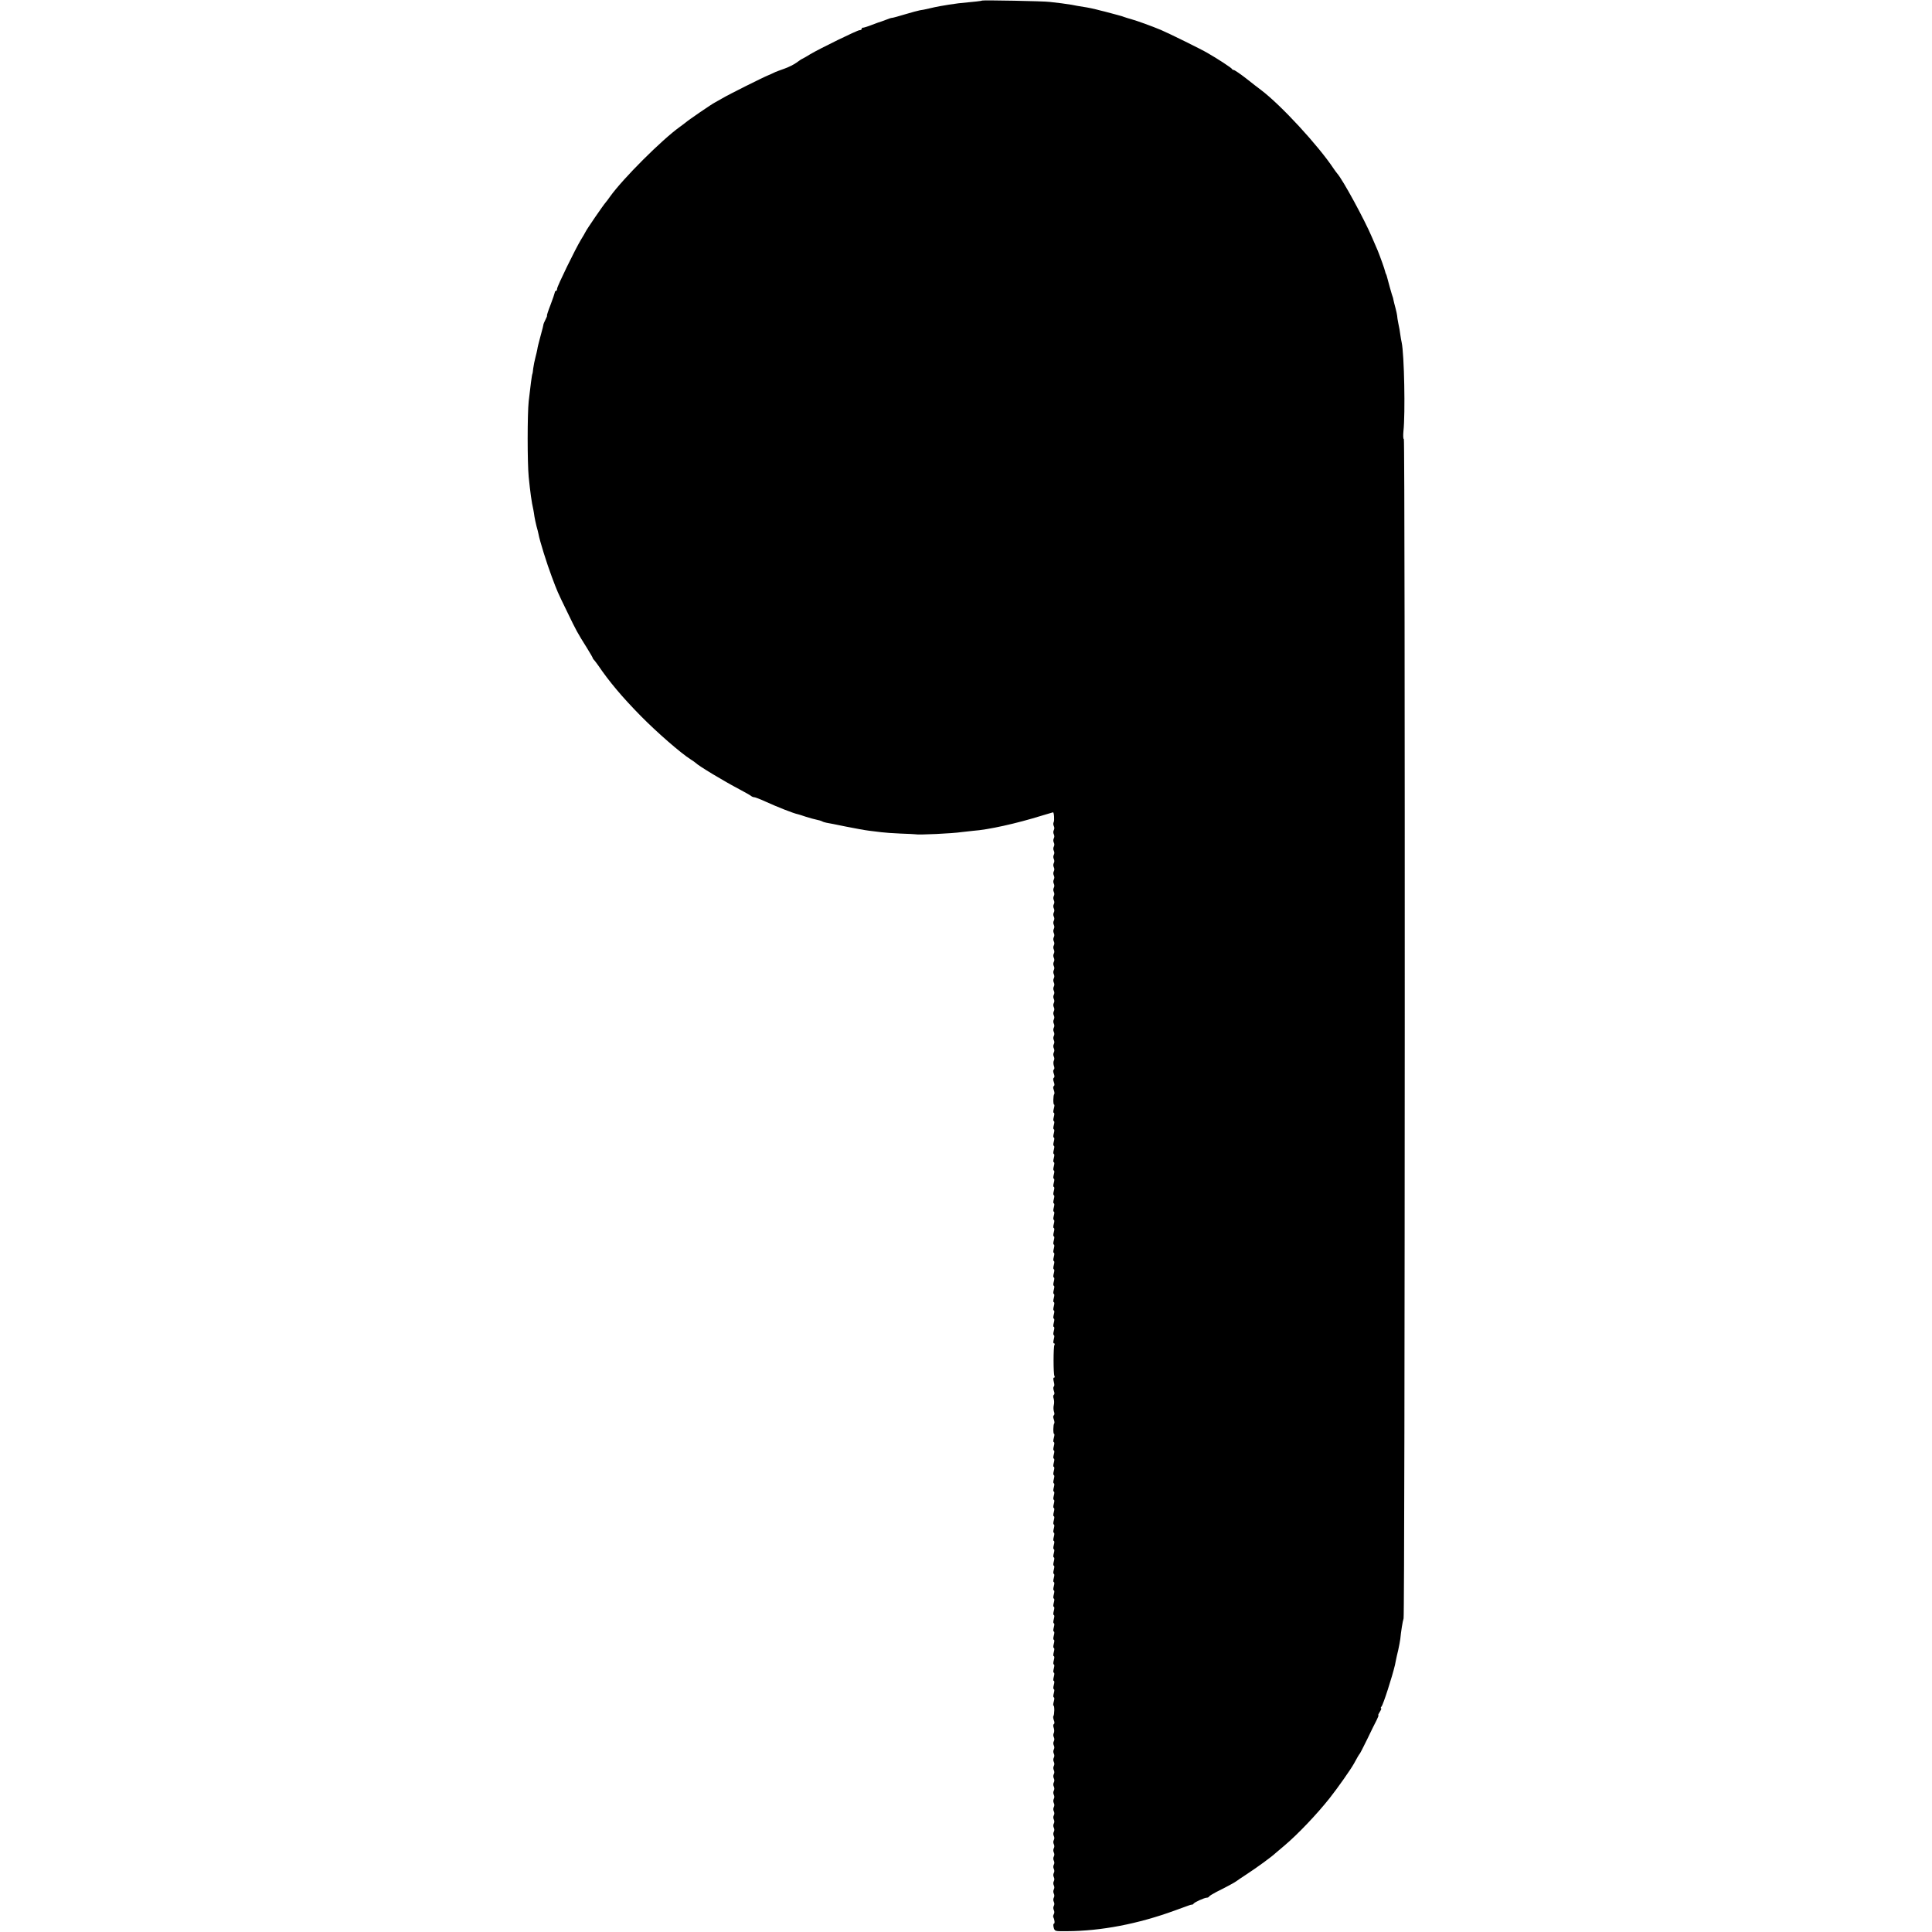
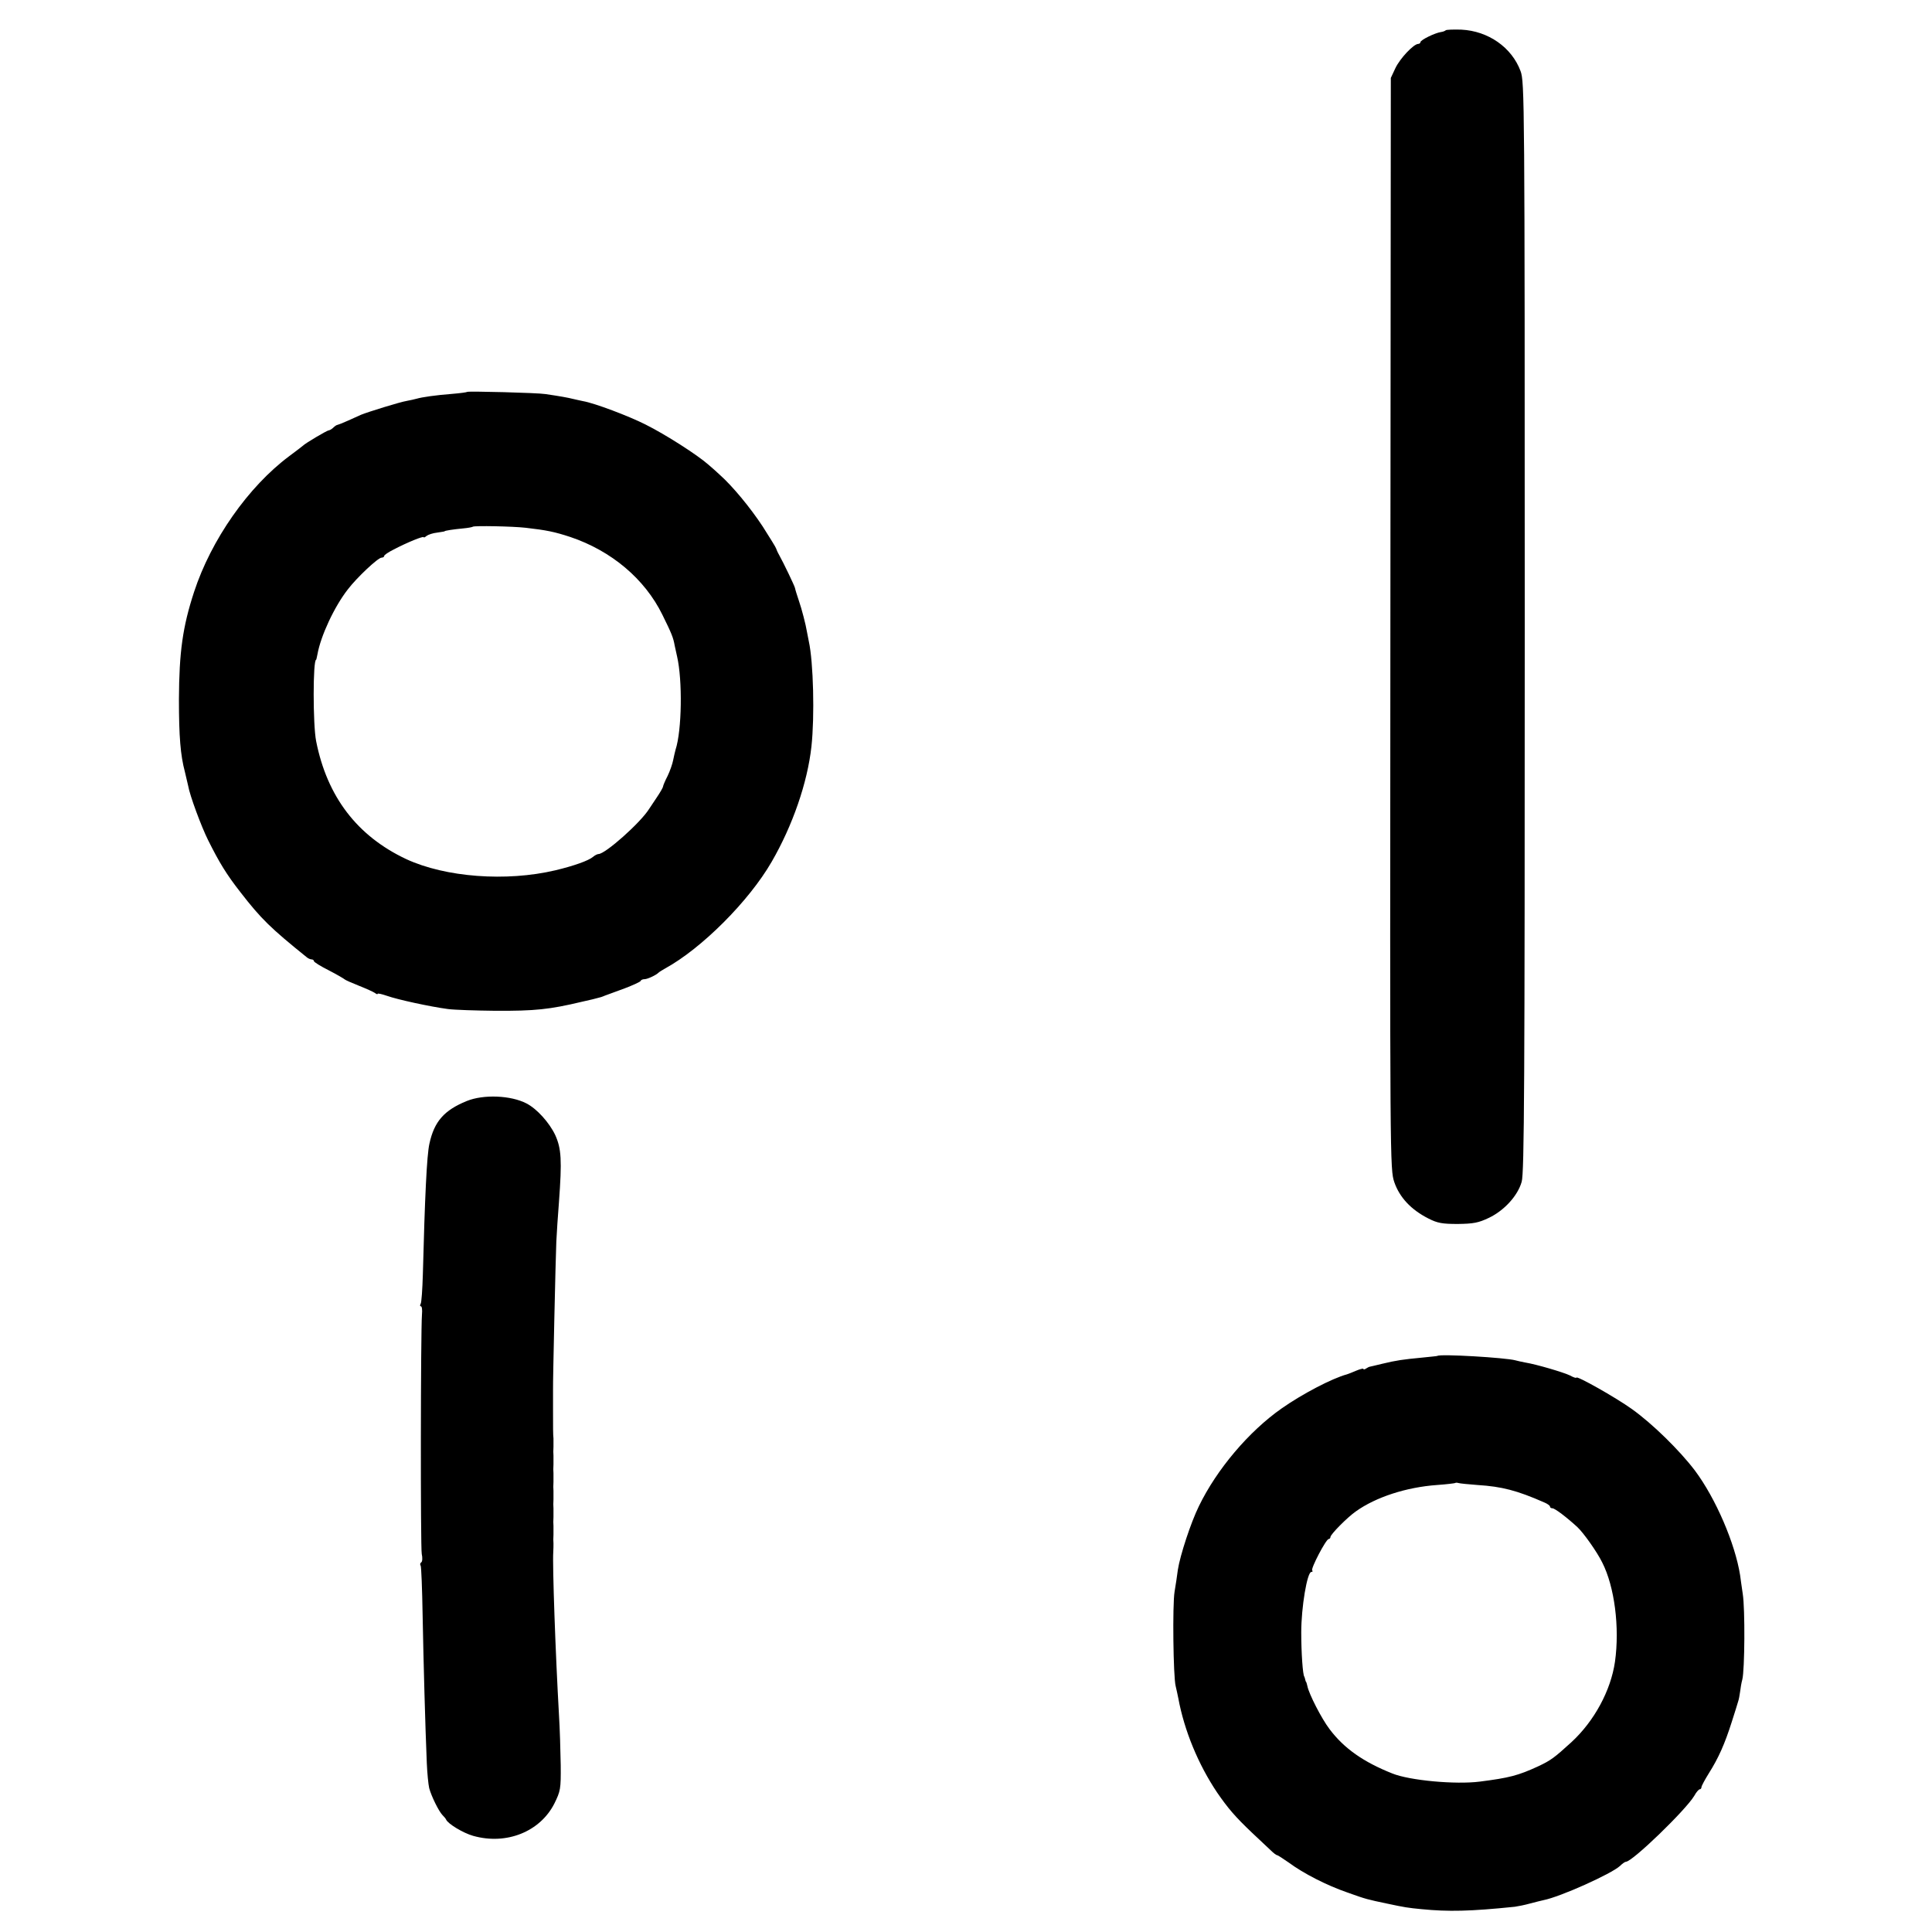
- <svg xmlns="http://www.w3.org/2000/svg" version="1.0" width="1408pt" height="1408pt" viewBox="0 0 1408 1408" preserveAspectRatio="xMidYMid meet">
-   <g transform="translate(0,1408) scale(0.1,-0.1)" fill="#000000" stroke="none">
-     <path d="M7158 14076 c-3 -3 -46 -8 -173 -20 -22 -3 -53 -7 -70 -10 -16 -3 -46 -8 -65 -11 -19 -3 -55 -11 -80 -17 -25 -6 -54 -12 -66 -13 -12 -2 -60 -15 -107 -29 -46 -14 -90 -26 -95 -26 -6 0 -23 -5 -39 -12 -15 -6 -32 -12 -38 -14 -5 -1 -37 -12 -70 -25 -33 -13 -63 -22 -67 -21 -5 1 -8 -3 -8 -8 0 -6 -7 -10 -16 -10 -16 0 -290 -134 -359 -175 -22 -14 -47 -28 -55 -32 -8 -3 -29 -17 -46 -30 -18 -13 -57 -33 -89 -44 -31 -11 -64 -23 -73 -28 -9 -5 -28 -13 -42 -19 -42 -17 -292 -142 -335 -168 -22 -13 -47 -27 -55 -31 -21 -10 -192 -127 -216 -148 -7 -5 -24 -19 -40 -30 -130 -93 -415 -377 -509 -509 -11 -16 -24 -33 -30 -40 -21 -24 -138 -195 -148 -216 -4 -8 -18 -33 -32 -55 -43 -71 -175 -342 -175 -359 0 -9 -4 -16 -8 -16 -5 0 -9 -6 -9 -12 -1 -7 -15 -48 -31 -90 -17 -43 -28 -78 -26 -78 3 0 -2 -13 -11 -30 -8 -16 -15 -32 -15 -35 0 -3 0 -6 -1 -7 0 -2 -2 -10 -4 -18 -2 -8 -11 -42 -20 -75 -9 -33 -18 -69 -19 -80 -2 -11 -8 -38 -14 -60 -6 -22 -13 -58 -16 -80 -2 -22 -5 -40 -6 -40 -3 0 -16 -100 -27 -200 -10 -92 -10 -449 0 -550 11 -110 21 -184 34 -240 2 -11 6 -33 8 -50 3 -16 9 -48 15 -70 6 -22 13 -47 14 -55 9 -51 61 -217 98 -315 41 -109 38 -103 112 -255 67 -139 72 -148 144 -263 23 -37 42 -70 42 -73 0 -3 6 -11 13 -18 6 -8 19 -24 27 -36 78 -115 173 -229 310 -368 113 -115 291 -271 366 -318 16 -10 31 -21 34 -24 20 -21 202 -131 320 -193 41 -22 79 -43 84 -48 6 -5 16 -9 23 -9 6 0 43 -14 80 -31 90 -41 207 -87 238 -93 6 -1 33 -10 60 -19 28 -9 62 -18 77 -21 15 -3 33 -8 38 -11 6 -4 21 -9 33 -11 12 -2 76 -14 142 -28 66 -13 141 -27 168 -30 26 -3 66 -8 90 -11 23 -3 87 -8 142 -10 55 -2 102 -4 105 -5 22 -6 275 6 339 16 25 3 62 7 81 9 114 8 316 53 503 111 43 13 80 24 81 24 8 0 12 -60 5 -72 -4 -6 -4 -19 1 -28 5 -9 5 -22 0 -30 -5 -8 -5 -21 0 -30 5 -9 5 -22 0 -30 -5 -8 -5 -21 0 -30 5 -9 5 -22 0 -30 -5 -8 -5 -21 0 -30 5 -9 5 -22 0 -30 -5 -8 -5 -21 0 -30 5 -9 5 -22 0 -30 -5 -8 -5 -21 0 -30 5 -9 5 -22 0 -30 -5 -8 -5 -21 0 -30 5 -9 5 -22 0 -30 -5 -8 -5 -21 0 -30 5 -9 5 -22 0 -30 -5 -8 -5 -21 0 -30 5 -9 5 -22 0 -30 -5 -8 -5 -21 0 -30 5 -9 5 -22 0 -30 -5 -8 -5 -21 0 -30 5 -9 5 -22 0 -30 -5 -8 -5 -21 0 -30 5 -9 5 -22 0 -30 -5 -8 -5 -21 0 -30 5 -9 5 -22 0 -30 -5 -8 -5 -21 0 -30 5 -9 5 -22 0 -30 -5 -8 -5 -21 0 -30 5 -9 5 -22 0 -30 -5 -8 -5 -21 0 -30 5 -9 5 -22 0 -30 -5 -8 -5 -21 0 -30 5 -9 5 -22 0 -30 -5 -8 -5 -21 0 -30 5 -9 5 -22 0 -30 -5 -8 -5 -21 0 -30 5 -9 5 -22 0 -30 -5 -8 -5 -21 0 -30 5 -9 5 -22 0 -30 -5 -8 -5 -21 0 -30 5 -9 5 -22 0 -30 -5 -8 -5 -21 0 -30 5 -9 5 -22 0 -30 -5 -8 -5 -21 0 -30 5 -9 5 -22 0 -30 -5 -8 -5 -21 0 -30 5 -9 5 -22 0 -30 -5 -8 -5 -21 0 -30 5 -9 5 -22 0 -30 -5 -8 -5 -21 0 -30 5 -9 5 -22 0 -30 -5 -8 -5 -21 0 -30 5 -9 5 -22 0 -30 -5 -8 -5 -21 0 -30 5 -9 5 -22 0 -30 -5 -8 -5 -21 0 -30 5 -9 5 -22 0 -30 -4 -7 -4 -24 0 -36 6 -14 5 -26 0 -29 -6 -3 -6 -15 0 -30 6 -15 6 -27 0 -30 -6 -3 -6 -15 0 -30 6 -15 6 -27 0 -30 -6 -3 -6 -15 0 -29 5 -13 6 -27 3 -30 -8 -8 -9 -76 -1 -76 4 0 3 -13 -2 -30 -5 -17 -5 -30 0 -30 5 0 5 -13 0 -30 -5 -17 -5 -30 0 -30 5 0 5 -13 0 -30 -5 -17 -5 -30 0 -30 5 0 5 -13 0 -30 -5 -17 -5 -30 0 -30 5 0 5 -13 0 -30 -5 -17 -5 -30 0 -30 5 0 5 -13 0 -30 -5 -17 -5 -30 0 -30 5 0 5 -13 0 -30 -5 -17 -5 -30 0 -30 5 0 5 -13 0 -30 -5 -17 -5 -30 0 -30 5 0 5 -13 0 -30 -5 -17 -5 -30 0 -30 5 0 5 -13 0 -30 -5 -17 -5 -30 0 -30 5 0 5 -13 0 -30 -5 -17 -5 -30 0 -30 5 0 5 -13 0 -30 -5 -17 -5 -30 0 -30 5 0 5 -13 0 -30 -5 -17 -5 -30 0 -30 5 0 5 -13 0 -30 -5 -17 -5 -30 0 -30 5 0 5 -13 0 -30 -5 -17 -5 -30 0 -30 5 0 5 -13 0 -30 -5 -17 -5 -30 0 -30 5 0 5 -13 0 -30 -5 -17 -5 -30 0 -30 5 0 5 -13 0 -30 -5 -17 -5 -30 0 -30 5 0 5 -13 0 -30 -5 -17 -5 -30 0 -30 5 0 5 -13 0 -30 -5 -17 -5 -30 0 -30 5 0 5 -13 0 -30 -5 -17 -5 -30 0 -30 5 0 5 -13 0 -30 -5 -17 -5 -30 0 -30 5 0 5 -13 0 -30 -5 -17 -5 -30 0 -30 5 0 5 -13 0 -30 -5 -17 -5 -30 0 -30 5 0 5 -13 0 -30 -5 -17 -5 -30 0 -30 5 0 5 -13 0 -30 -5 -17 -5 -30 0 -30 5 0 5 -13 0 -30 -5 -17 -5 -30 0 -30 5 0 5 -13 0 -30 -5 -17 -5 -30 0 -30 5 0 5 -13 0 -30 -5 -19 -5 -30 1 -30 6 0 7 -5 4 -11 -9 -14 -9 -214 0 -228 3 -6 2 -11 -4 -11 -6 0 -6 -11 -1 -30 5 -17 5 -32 0 -35 -5 -3 -5 -16 0 -30 6 -15 6 -27 0 -30 -5 -3 -6 -16 -1 -28 4 -12 5 -33 1 -47 -4 -14 -3 -35 1 -47 5 -12 4 -25 -1 -28 -6 -3 -6 -15 0 -29 5 -13 6 -27 3 -30 -8 -8 -9 -76 -1 -76 4 0 3 -13 -2 -30 -5 -17 -5 -30 0 -30 5 0 5 -13 0 -30 -5 -17 -5 -30 0 -30 5 0 5 -13 0 -30 -5 -17 -5 -30 0 -30 5 0 5 -13 0 -30 -5 -17 -5 -30 0 -30 5 0 5 -13 0 -30 -5 -17 -5 -30 0 -30 5 0 5 -13 0 -30 -5 -17 -5 -30 0 -30 5 0 5 -13 0 -30 -5 -17 -5 -30 0 -30 5 0 5 -13 0 -30 -5 -17 -5 -30 0 -30 5 0 5 -13 0 -30 -5 -17 -5 -30 0 -30 5 0 5 -13 0 -30 -5 -17 -5 -30 0 -30 5 0 5 -13 0 -30 -5 -17 -5 -30 0 -30 5 0 5 -13 0 -30 -5 -17 -5 -30 0 -30 5 0 5 -13 0 -30 -5 -17 -5 -30 0 -30 5 0 5 -13 0 -30 -5 -17 -5 -30 0 -30 5 0 5 -13 0 -30 -5 -17 -5 -30 0 -30 5 0 5 -13 0 -30 -5 -17 -5 -30 0 -30 5 0 5 -13 0 -30 -5 -17 -5 -30 0 -30 5 0 5 -13 0 -30 -5 -17 -5 -30 0 -30 5 0 5 -13 0 -30 -5 -17 -5 -30 0 -30 5 0 5 -13 0 -30 -5 -17 -5 -30 0 -30 5 0 5 -13 0 -30 -5 -17 -5 -30 0 -30 5 0 5 -13 0 -30 -5 -17 -5 -30 0 -30 5 0 5 -13 0 -30 -5 -17 -5 -30 0 -30 5 0 5 -13 0 -30 -5 -17 -5 -30 0 -30 5 0 5 -13 0 -30 -5 -17 -5 -30 0 -30 5 0 5 -13 0 -30 -5 -17 -5 -30 0 -30 5 0 5 -13 0 -30 -5 -17 -5 -30 0 -30 5 0 5 -13 0 -30 -5 -17 -5 -30 0 -30 5 0 5 -13 0 -30 -5 -17 -5 -30 0 -30 5 0 5 -13 0 -30 -5 -17 -5 -30 0 -30 5 0 5 -13 0 -30 -5 -17 -5 -30 0 -30 5 0 5 -13 0 -30 -5 -17 -5 -30 0 -30 5 0 5 -13 0 -30 -5 -16 -6 -30 -2 -30 8 0 7 -68 -1 -76 -3 -3 -2 -17 3 -30 6 -14 6 -26 0 -29 -5 -3 -6 -15 0 -29 4 -12 4 -29 0 -36 -5 -8 -5 -21 0 -30 5 -9 5 -22 0 -30 -5 -8 -5 -21 0 -30 5 -9 5 -22 0 -30 -5 -8 -5 -21 0 -30 5 -9 5 -22 0 -30 -5 -8 -5 -21 0 -30 5 -9 5 -22 0 -30 -5 -8 -5 -21 0 -30 5 -9 5 -22 0 -30 -5 -8 -5 -21 0 -30 5 -9 5 -22 0 -30 -5 -8 -5 -21 0 -30 5 -9 5 -22 0 -30 -5 -8 -5 -21 0 -30 5 -9 5 -22 0 -30 -5 -8 -5 -21 0 -30 5 -9 5 -22 0 -30 -5 -8 -5 -21 0 -30 5 -9 5 -22 0 -30 -5 -8 -5 -21 0 -30 5 -9 5 -22 0 -30 -5 -8 -5 -21 0 -30 5 -9 5 -22 0 -30 -5 -8 -5 -21 0 -30 5 -9 5 -22 0 -30 -5 -8 -5 -21 0 -30 5 -9 5 -22 0 -30 -5 -8 -5 -21 0 -30 5 -9 5 -22 0 -30 -5 -8 -5 -21 0 -30 5 -9 5 -22 0 -30 -5 -8 -5 -21 0 -30 5 -9 5 -22 0 -30 -5 -8 -5 -21 0 -30 5 -9 5 -22 0 -30 -5 -8 -5 -21 0 -30 5 -9 5 -22 0 -30 -5 -8 -5 -21 0 -30 5 -9 5 -22 0 -30 -5 -8 -5 -21 0 -30 5 -9 5 -22 0 -30 -5 -8 -5 -21 0 -30 5 -9 5 -22 0 -30 -5 -8 -6 -18 -4 -22 10 -16 13 -48 4 -48 -4 0 -5 -12 -1 -27 8 -28 8 -28 97 -27 249 1 518 53 784 150 121 44 119 44 126 43 4 0 10 3 13 8 8 11 79 43 96 43 7 0 15 4 17 9 2 4 26 19 53 33 67 33 139 72 145 78 3 3 39 27 80 54 69 45 179 125 206 151 6 5 35 30 65 55 97 82 235 227 328 344 61 77 154 210 177 251 22 41 39 70 44 75 3 3 27 50 54 105 26 55 57 117 68 138 10 20 17 37 13 37 -3 0 2 11 11 25 9 14 13 25 9 25 -4 0 -3 6 3 13 13 15 77 214 98 302 1 6 4 21 7 35 3 14 10 48 17 75 6 28 13 64 15 80 5 53 17 129 24 150 10 34 12 8595 2 8595 -5 0 -6 25 -3 58 14 127 6 559 -13 647 -3 11 -7 37 -10 57 -2 21 -9 57 -14 80 -5 24 -9 50 -9 58 -1 8 -6 33 -12 55 -6 22 -13 49 -15 60 -2 11 -4 20 -5 20 -1 0 -10 32 -21 70 -10 39 -21 77 -23 85 -3 8 -5 15 -6 15 -1 0 -3 7 -5 15 -3 17 -42 124 -55 155 -5 11 -23 54 -41 95 -54 128 -214 422 -254 466 -5 6 -17 22 -25 34 -113 170 -385 465 -531 575 -15 11 -63 48 -107 83 -44 34 -85 62 -91 62 -5 0 -11 3 -13 8 -3 7 -101 72 -178 116 -45 27 -294 149 -340 168 -70 29 -169 65 -215 78 -22 6 -47 14 -55 17 -8 3 -19 7 -25 8 -5 2 -30 8 -55 15 -25 7 -52 14 -60 16 -8 2 -35 8 -60 15 -25 6 -56 13 -70 15 -62 10 -87 14 -109 19 -14 2 -47 7 -75 11 -28 3 -67 8 -86 10 -40 6 -486 14 -492 10z" />
+ <svg xmlns="http://www.w3.org/2000/svg" version="1.0" width="880pt" height="880pt" viewBox="0 0 880 880" preserveAspectRatio="xMidYMid meet">
+   <g transform="translate(0,880) scale(0.1,-0.1)" fill="#000000" stroke="none">
+     <path d="M6585 8662 c-3 -3 -13 -7 -22 -8 -27 -4 -93 -36 -93 -46 0 -4 -5 -8 -10 -8 -21 0 -83 -66 -104 -110 l-21 -45 -2 -2485 c-2 -2466 -2 -2485 18 -2545 24 -69 76 -125 155 -165 41 -21 63 -25 134 -25 71 1 94 5 142 28 69 33 131 100 149 164 12 40 14 448 14 2528 0 2412 -1 2481 -19 2531 -40 108 -147 183 -270 189 -36 1 -68 0 -71 -3z" />
+     <path d="M2128 7015 c-2 -2 -32 -6 -68 -9 -77 -6 -138 -15 -162 -22 -10 -3 -30 -7 -45 -10 -31 -5 -176 -50 -208 -63 -11 -5 -38 -17 -60 -27 -22 -10 -43 -18 -47 -19 -4 0 -13 -6 -19 -12 -7 -7 -17 -13 -21 -13 -8 0 -109 -60 -118 -70 -3 -3 -31 -24 -63 -48 -186 -139 -355 -380 -433 -618 -52 -159 -68 -274 -69 -489 0 -170 7 -255 27 -330 5 -22 12 -51 15 -64 7 -43 60 -186 91 -248 51 -102 83 -155 148 -238 93 -120 136 -162 301 -295 7 -6 17 -10 23 -10 5 0 10 -4 10 -8 0 -4 30 -23 68 -42 37 -19 69 -38 72 -41 3 -3 32 -16 65 -29 33 -13 66 -28 73 -33 6 -5 12 -7 12 -4 0 4 19 -1 43 -9 48 -17 195 -49 277 -60 30 -4 127 -7 215 -8 182 -1 248 6 395 41 36 8 70 16 75 18 6 1 19 5 30 10 11 4 52 19 90 33 39 15 72 30 73 34 2 5 10 8 18 8 13 0 52 18 64 30 3 3 16 11 30 19 166 91 382 307 485 486 95 164 163 360 181 525 15 137 9 384 -12 479 -3 14 -7 35 -9 46 -4 27 -24 104 -35 135 -10 30 -17 52 -19 62 -2 10 -54 118 -71 148 -8 14 -14 28 -15 32 0 3 -28 48 -61 100 -58 88 -138 184 -194 234 -14 13 -38 35 -55 49 -49 43 -192 135 -284 181 -77 39 -233 98 -286 107 -11 2 -31 7 -45 10 -24 6 -57 12 -125 22 -36 6 -352 14 -357 10z m267 -619 c95 -11 130 -18 203 -42 187 -63 339 -191 419 -354 42 -85 50 -105 56 -140 3 -14 8 -36 11 -50 25 -108 22 -337 -7 -425 -3 -11 -8 -33 -11 -48 -3 -16 -14 -48 -25 -71 -12 -23 -21 -45 -21 -49 0 -3 -11 -23 -25 -44 -14 -21 -31 -47 -38 -57 -39 -63 -200 -206 -231 -206 -5 0 -17 -6 -25 -13 -20 -17 -87 -41 -171 -61 -224 -53 -501 -32 -680 51 -223 105 -360 284 -410 537 -15 75 -15 371 0 371 1 0 3 11 6 25 15 84 77 217 138 295 41 54 138 145 154 145 6 0 12 3 12 8 0 4 19 17 43 29 61 32 137 63 137 56 0 -3 6 0 13 6 8 6 29 13 48 15 19 3 34 5 34 6 0 3 41 9 83 13 23 2 44 6 46 8 6 5 180 2 241 -5z" />
+     <path d="M2126 3785 c-103 -42 -148 -93 -170 -194 -12 -52 -21 -246 -30 -597 -2 -67 -6 -127 -10 -133 -4 -6 -3 -11 1 -11 5 0 7 -17 5 -37 -6 -80 -7 -1060 -1 -1091 4 -17 3 -35 -2 -38 -5 -3 -7 -10 -3 -15 3 -5 7 -107 9 -227 4 -215 12 -507 19 -672 2 -47 7 -98 11 -115 10 -37 43 -104 60 -122 7 -7 15 -16 17 -21 8 -19 77 -61 123 -74 152 -43 305 19 370 147 28 57 30 66 29 175 -1 63 -4 167 -8 230 -16 281 -30 680 -26 740 1 14 1 32 1 40 -1 8 -1 26 0 40 0 14 0 32 0 40 -1 8 -1 26 0 40 0 14 0 32 0 40 -1 8 -1 26 0 40 0 14 0 32 0 40 -1 8 -1 26 0 40 0 14 0 32 0 40 -1 8 -1 26 0 40 0 14 0 32 0 40 -1 8 -1 26 0 40 0 14 0 31 0 38 -2 18 -2 48 -2 132 0 41 0 82 0 90 -1 36 12 611 15 675 2 39 7 120 12 180 14 191 11 243 -17 305 -27 57 -84 120 -131 144 -71 37 -196 42 -272 11z" />
+     <path d="M6547 2624 c-1 -1 -34 -4 -72 -8 -84 -8 -114 -12 -180 -28 -27 -7 -52 -12 -55 -13 -3 0 -11 -4 -17 -8 -7 -5 -13 -6 -13 -2 0 3 -15 -1 -32 -8 -18 -8 -37 -15 -43 -17 -67 -18 -203 -89 -297 -155 -150 -105 -296 -278 -377 -445 -37 -75 -86 -225 -96 -290 -3 -25 -10 -70 -15 -100 -10 -59 -6 -389 5 -430 3 -14 9 -38 12 -55 27 -147 91 -302 177 -430 49 -71 81 -109 160 -184 33 -31 70 -66 83 -78 13 -13 26 -23 30 -23 3 0 26 -15 52 -33 69 -51 173 -104 268 -137 86 -31 93 -32 178 -50 84 -18 98 -20 160 -26 122 -12 221 -10 425 11 14 2 45 8 70 15 25 7 52 13 60 15 77 15 310 120 349 156 11 11 23 19 27 19 29 0 272 235 311 300 9 17 21 30 25 30 4 0 8 4 8 10 0 5 15 33 33 62 45 71 73 135 104 232 14 44 28 88 30 96 3 8 7 29 9 45 2 17 6 41 10 55 11 43 13 322 2 390 -5 36 -11 74 -12 85 -23 145 -111 350 -206 477 -69 91 -193 213 -287 280 -74 53 -253 154 -253 143 0 -3 -13 1 -29 10 -29 14 -150 50 -204 59 -15 3 -35 7 -45 10 -44 12 -343 30 -355 20z m183 -588 c111 -7 180 -25 303 -79 15 -6 27 -15 27 -19 0 -5 5 -8 11 -8 11 0 64 -40 114 -86 27 -25 89 -112 113 -161 56 -110 80 -295 58 -452 -19 -131 -94 -270 -198 -366 -79 -72 -94 -83 -151 -110 -93 -43 -134 -53 -267 -70 -110 -14 -319 5 -398 37 -131 52 -220 114 -286 202 -36 47 -94 160 -101 196 -2 8 -4 16 -5 18 -2 1 -4 7 -5 12 -1 6 -3 11 -4 13 -7 8 -14 108 -14 202 0 114 27 275 46 275 6 0 7 3 4 7 -8 7 63 143 75 143 4 0 8 4 8 9 0 12 76 89 116 117 91 65 230 110 369 120 44 3 82 8 83 9 2 2 9 2 15 0 7 -2 46 -6 87 -9z" />
  </g>
</svg>
